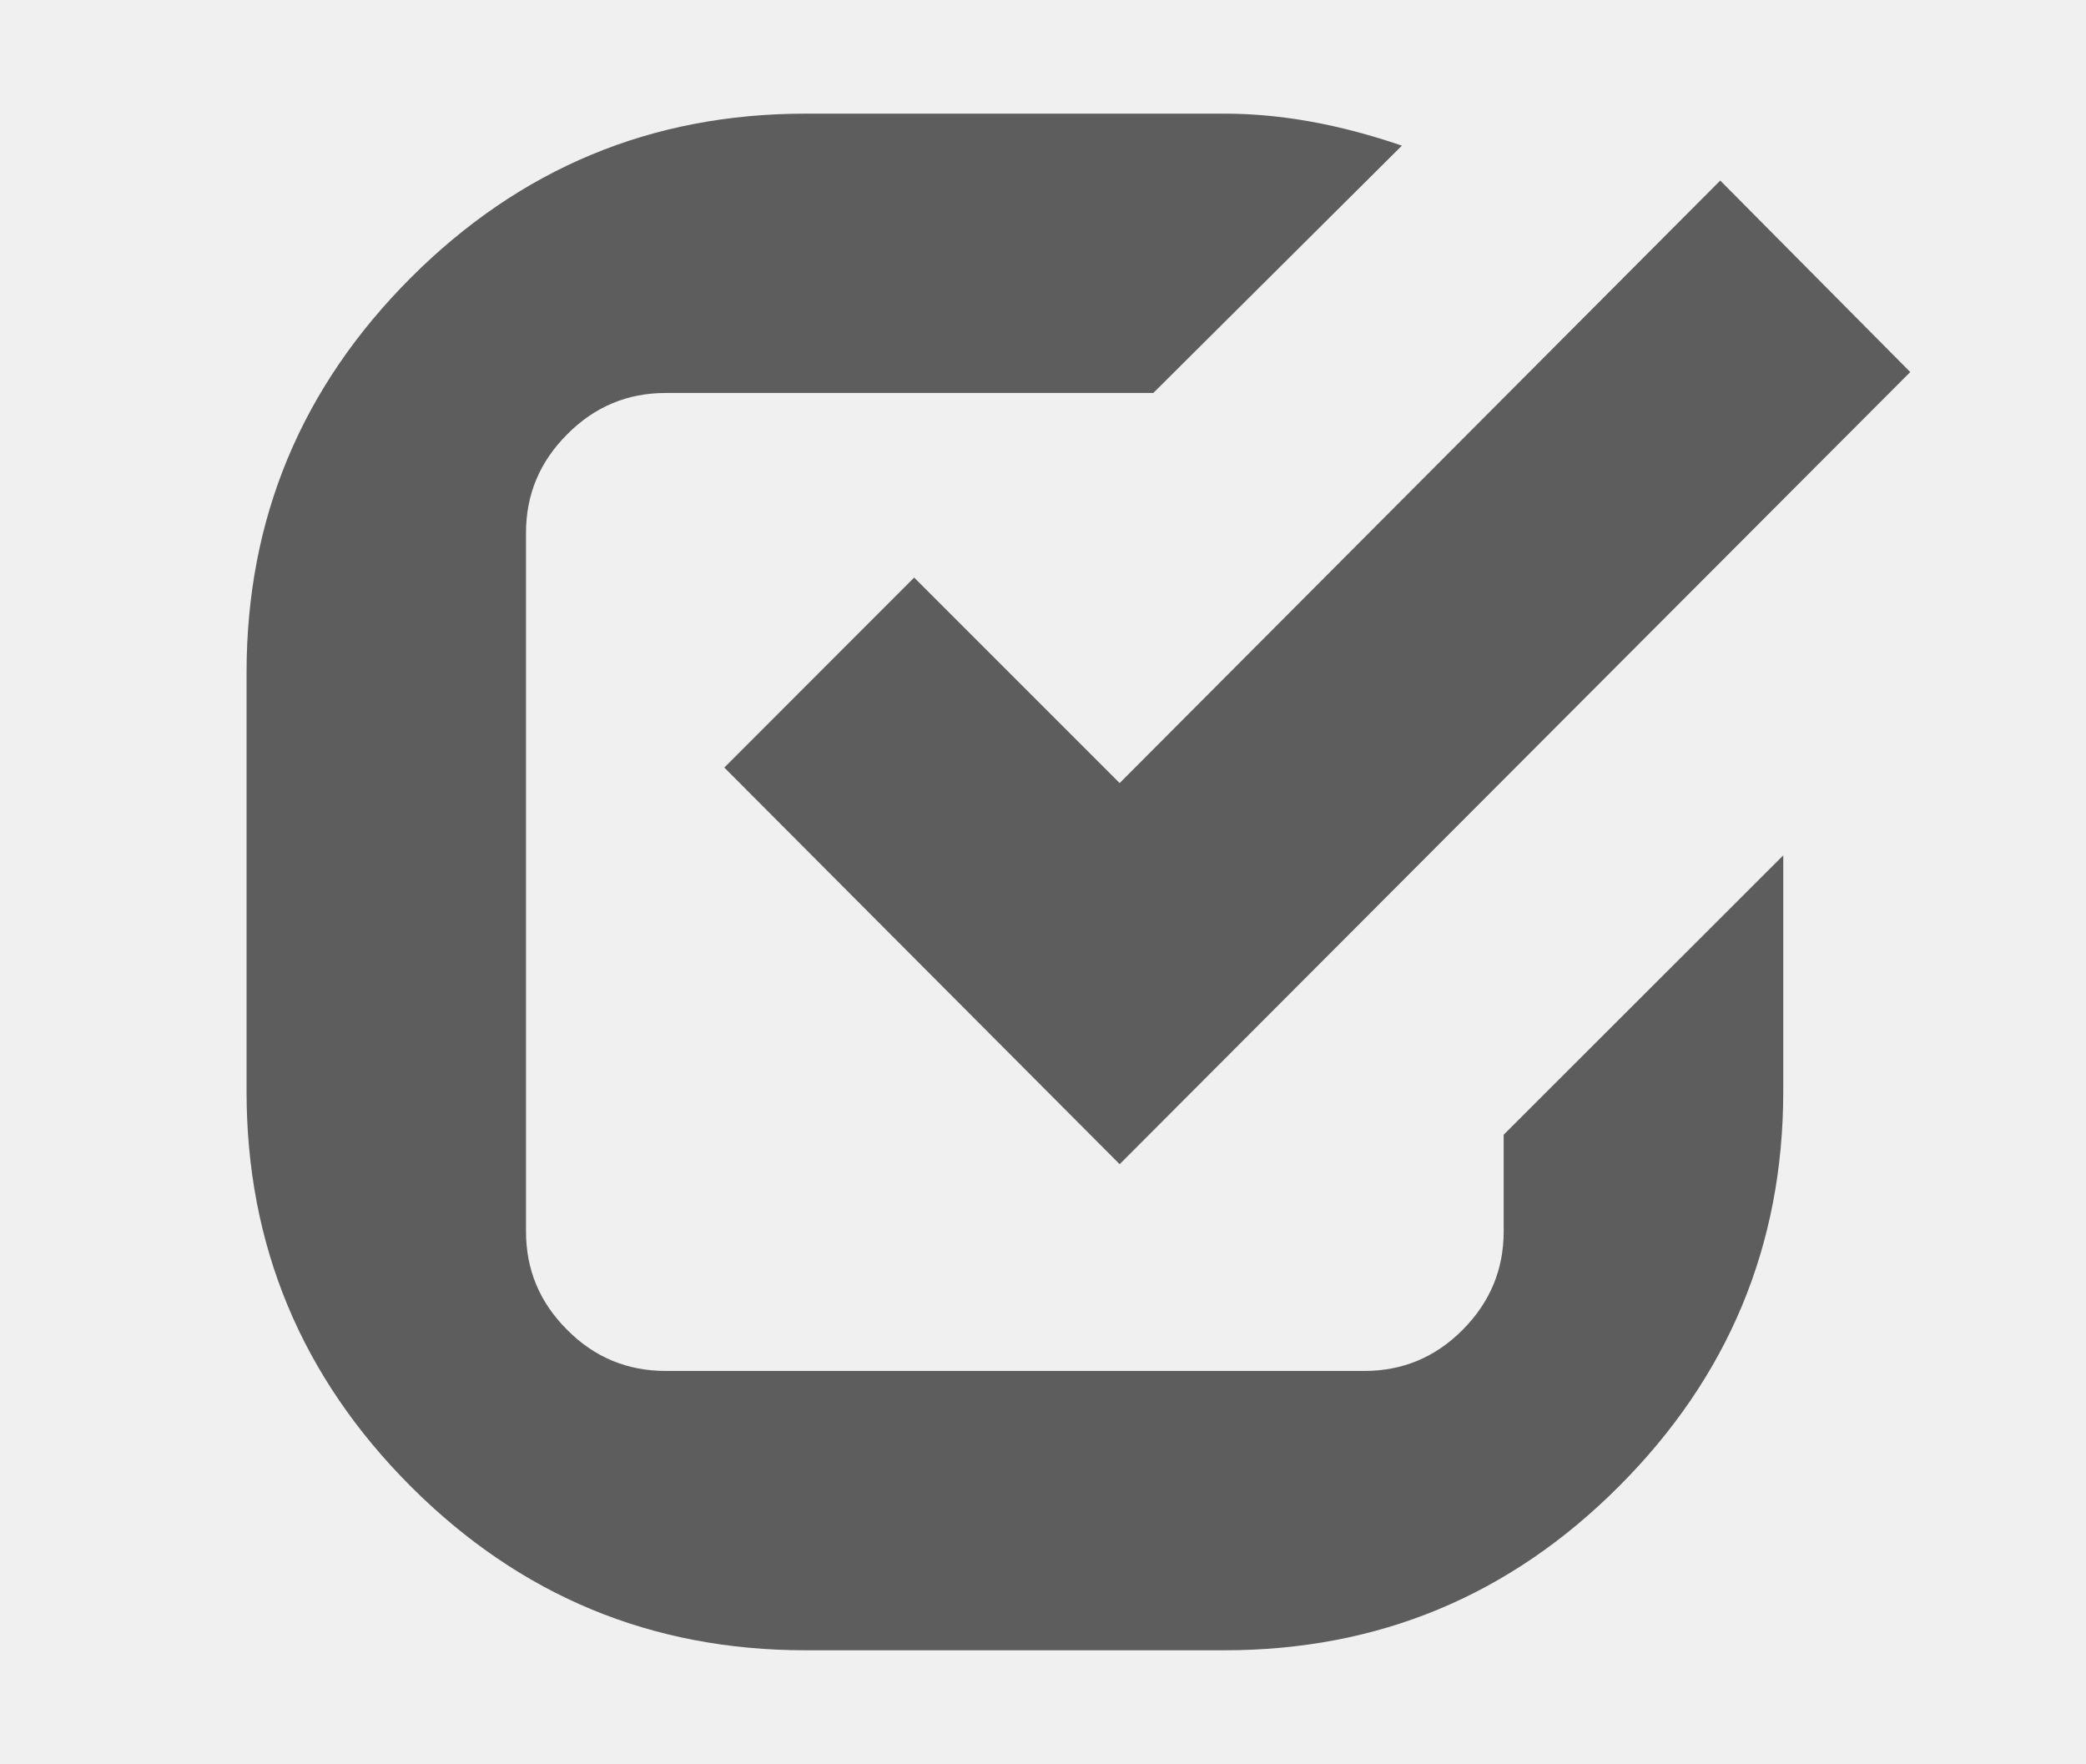
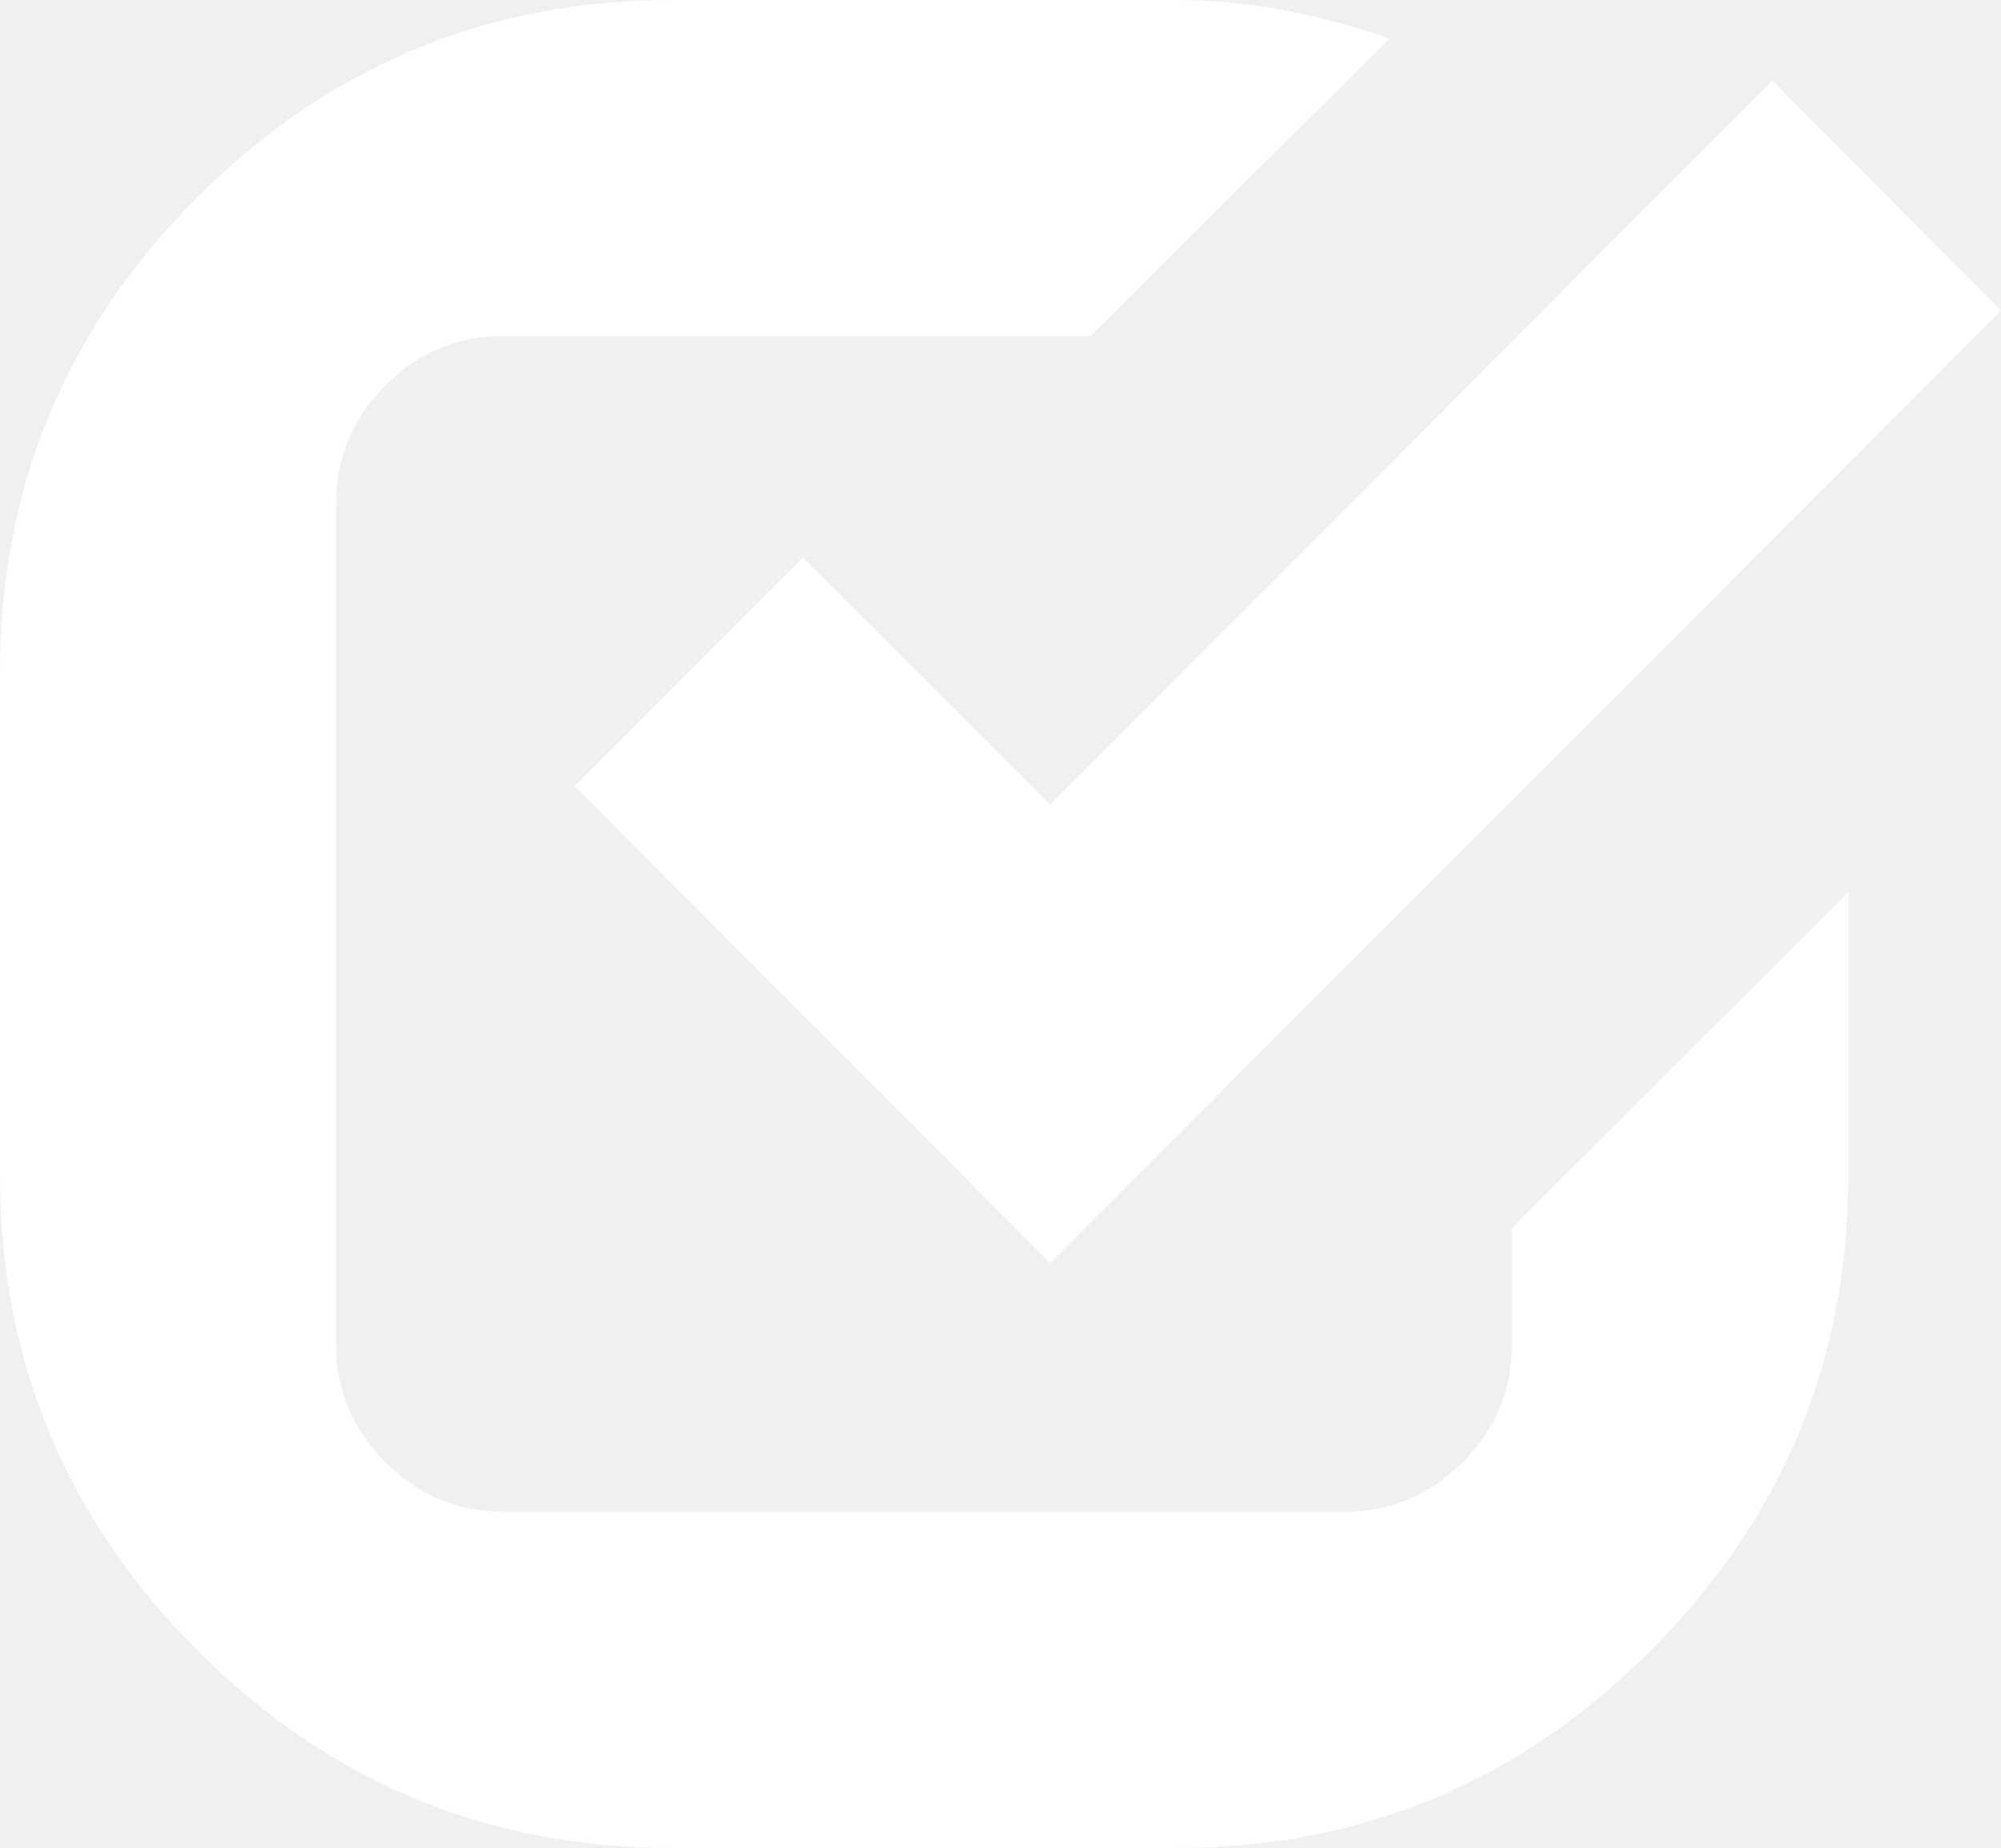
- <svg xmlns="http://www.w3.org/2000/svg" version="1.1" id="Capa_1" x="0px" y="0px" width="16.557px" height="14px" viewBox="0 0 16.557 14" enable-background="new 0 0 16.557 14" xml:space="preserve">
-   <path fill="#5D5D5D" d="M14.154,6.789v1.875c0,1.219-0.436,2.264-1.304,3.133s-1.911,1.301-3.132,1.301H6.393  c-1.221,0-2.264-0.432-3.133-1.301c-0.868-0.869-1.303-1.914-1.303-3.133V5.338c0-1.221,0.435-2.264,1.303-3.133  c0.869-0.869,1.912-1.303,3.133-1.303h3.326c0.444,0,0.912,0.084,1.408,0.254L9.154,3.119h-3.87c-0.304,0-0.565,0.109-0.782,0.328  C4.283,3.666,4.175,3.926,4.175,4.229v5.545c0,0.303,0.108,0.563,0.327,0.781c0.217,0.219,0.479,0.326,0.782,0.326h5.544  c0.303,0,0.563-0.107,0.781-0.326s0.326-0.479,0.326-0.781V9.006L14.154,6.789z M8.887,9.24l6.275-6.287l-1.508-1.52L8.887,6.215  L7.256,4.584L5.749,6.092L8.887,9.24z" />
+ <svg xmlns="http://www.w3.org/2000/svg" version="1.1" id="Layer_1" x="0px" y="0px" width="13.205px" height="12.195px" viewBox="0 0 13.205 12.195" enable-background="new 0 0 13.205 12.195" xml:space="preserve">
+   <path fill="#FFFFFF" d="M12.197,5.887V7.76c0,1.219-0.436,2.264-1.304,3.133s-1.911,1.303-3.132,1.303H4.436  c-1.221,0-2.264-0.434-3.133-1.303C0.435,10.023,0,8.979,0,7.76V4.434C0,3.215,0.435,2.17,1.303,1.301C2.172,0.434,3.215,0,4.436,0  h3.326C8.206,0,8.674,0.084,9.17,0.254L7.197,2.217h-3.87c-0.304,0-0.565,0.107-0.782,0.326C2.326,2.762,2.217,3.021,2.217,3.326  v5.543c0,0.303,0.109,0.564,0.328,0.781c0.217,0.219,0.479,0.328,0.782,0.328h5.544c0.303,0,0.562-0.109,0.781-0.328  c0.219-0.217,0.326-0.479,0.326-0.781V8.104L12.197,5.887z M6.93,8.336l6.275-6.285l-1.508-1.52L6.93,5.311L5.299,3.68L3.792,5.188  L6.93,8.336z" />
</svg>
